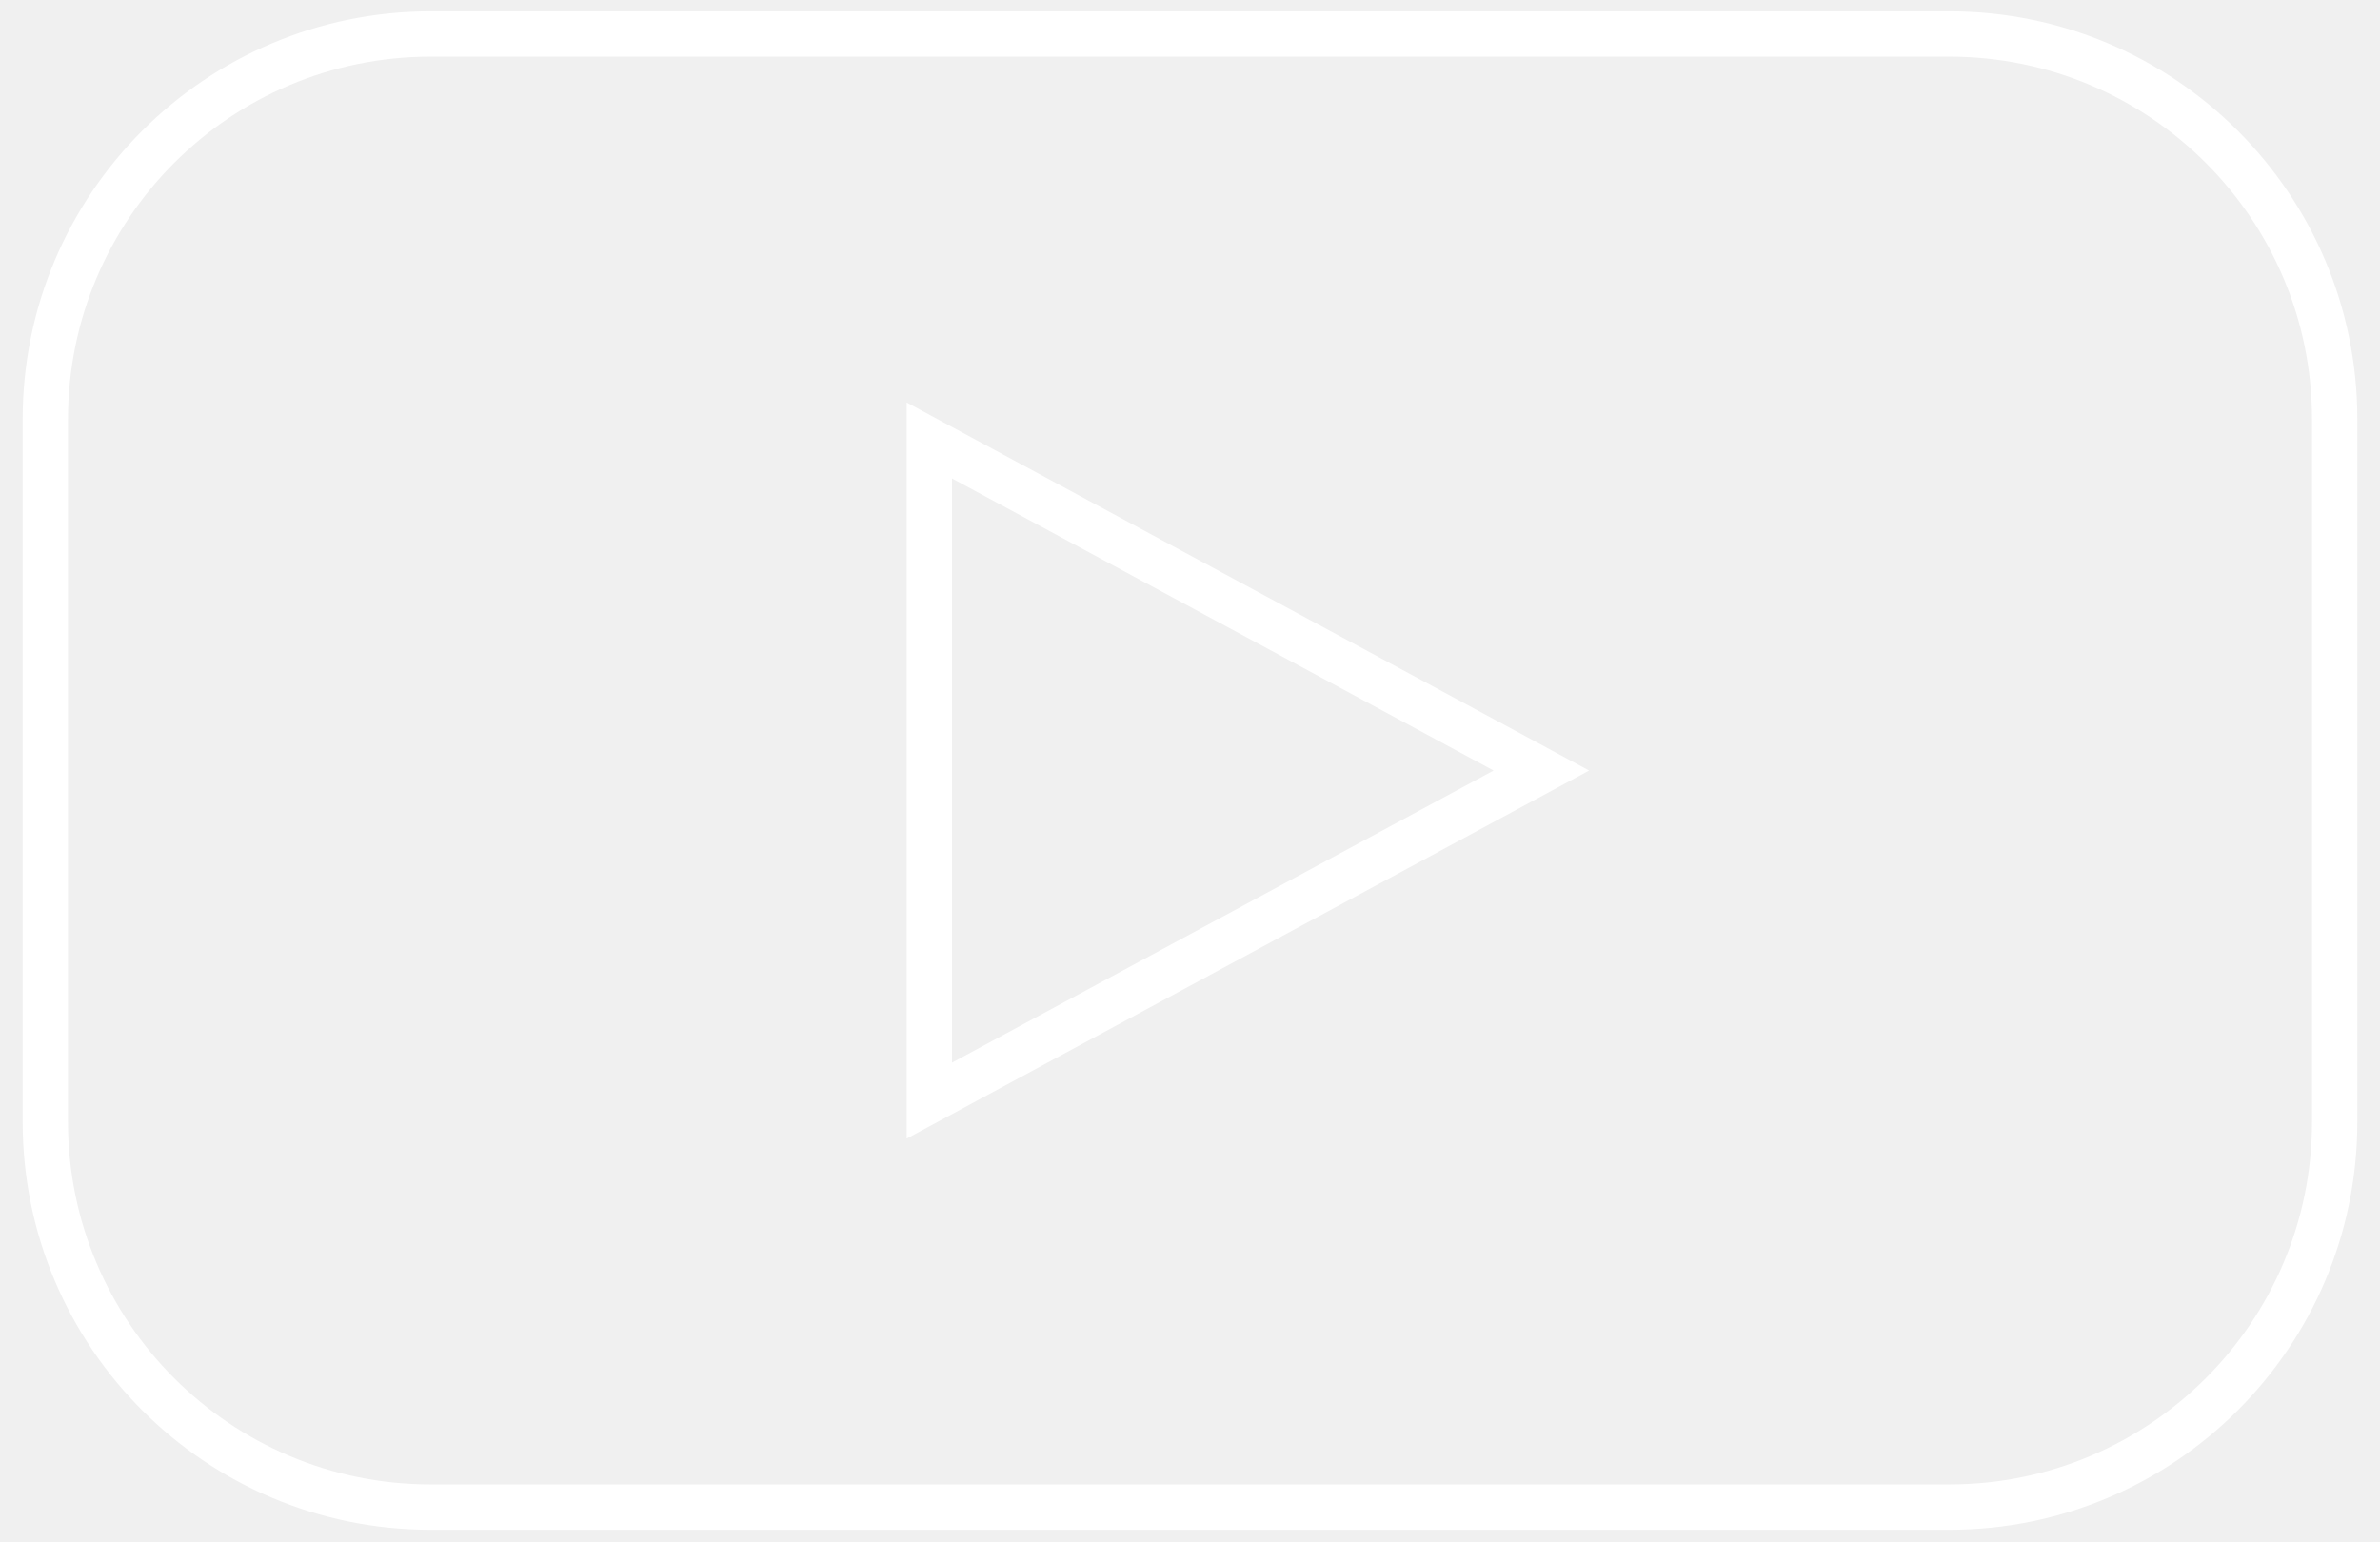
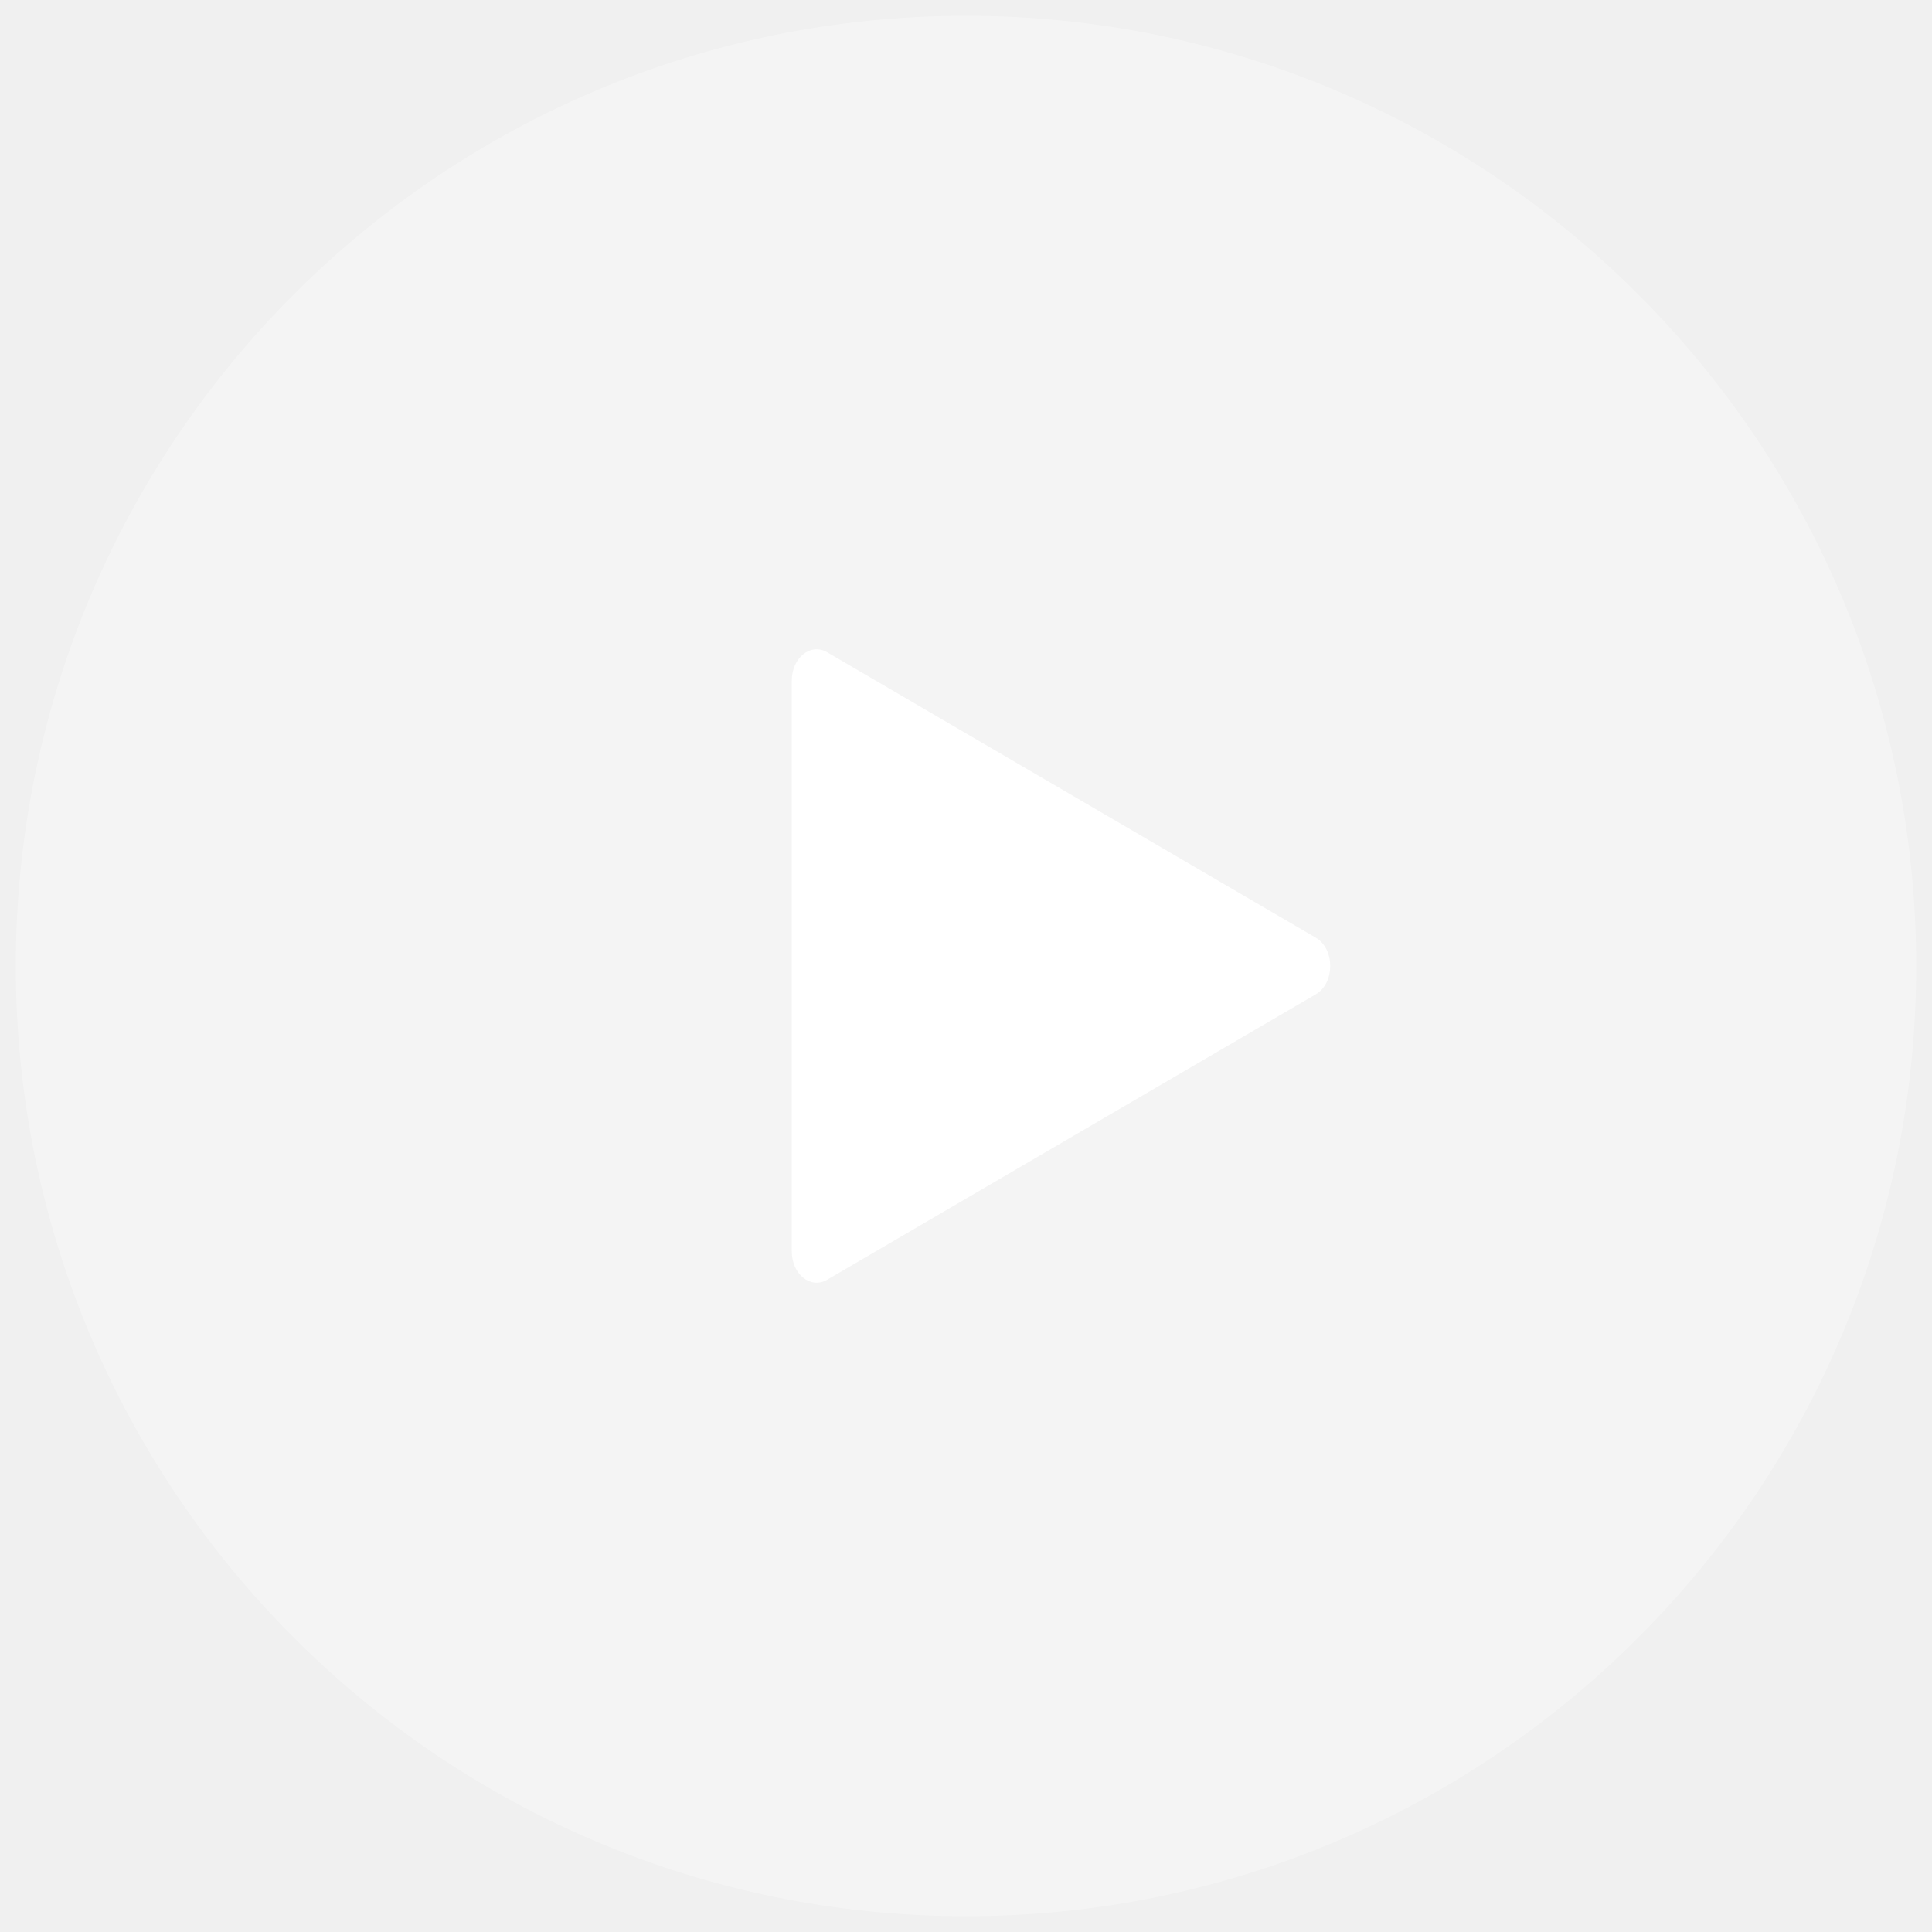
- <svg xmlns="http://www.w3.org/2000/svg" id="Layer_1" viewBox="0 0 105 68">
-   <style>.st0{fill:none;stroke:#fff;stroke-width:2;stroke-miterlimit:10}</style>
-   <path class="st0" d="M41 19.436L68 34 41 48.564z" />
-   <path class="st0" d="M86 66.5H19c-9.389 0-17-7.611-17-17v-31c0-9.389 7.611-17 17-17h67c9.389 0 17 7.611 17 17v31c0 9.389-7.611 17-17 17z" />
+ <svg xmlns="http://www.w3.org/2000/svg" id="Layer_1" viewBox="0 0 61 61">
+   <style>.st0{opacity:.3}.st0,.st1{fill:#fff}</style>
+   <circle class="st0" cx="30.5" cy="30.5" r="30" />
+   <path class="st1" d="M26.115 20.593l15.432 9.015c.604.353.604 1.431 0 1.784l-15.432 9.015c-.52.304-1.115-.173-1.115-.893V21.486c0-.72.595-1.197 1.115-.893z" />
</svg>
